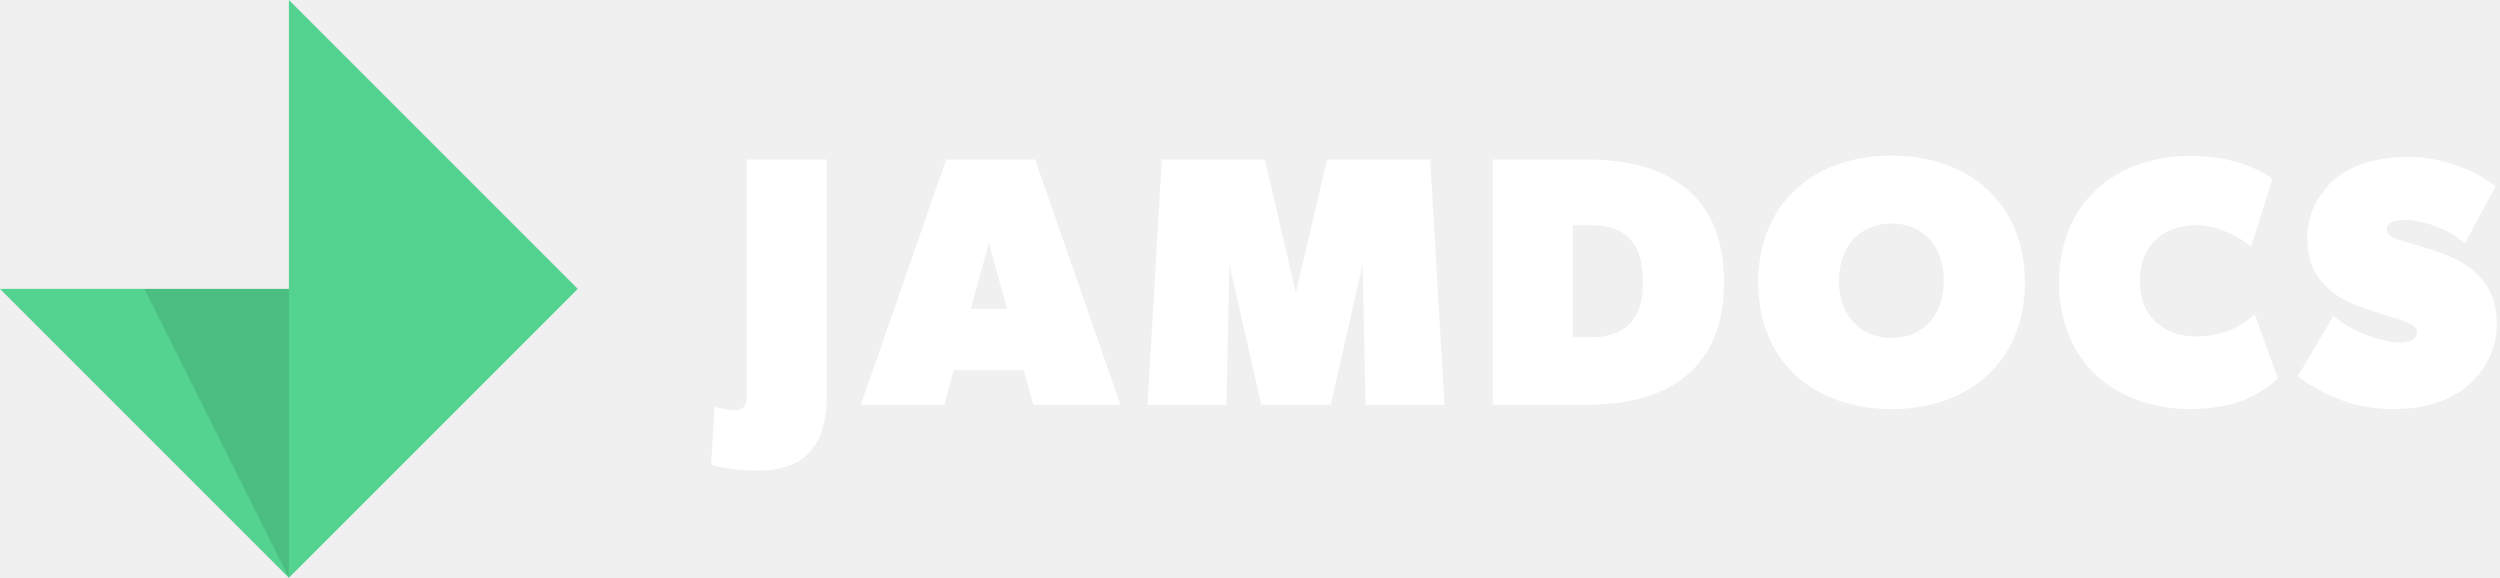
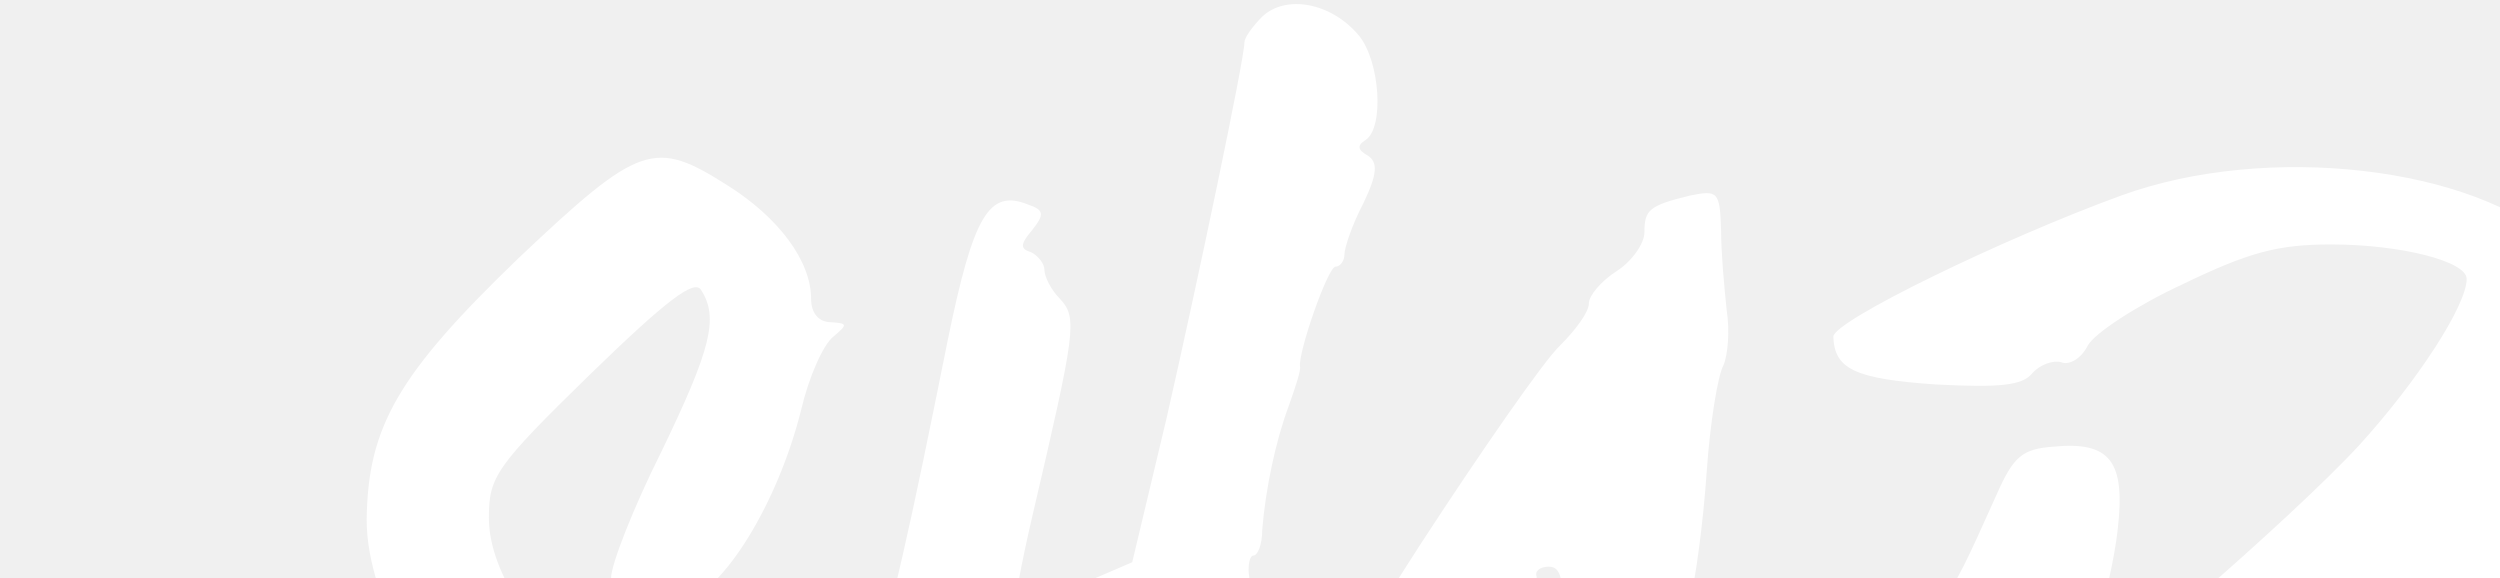
<svg xmlns="http://www.w3.org/2000/svg" width="225" height="52" viewBox="0 0 225 52">
-   <path fill="#FFFFFF" fill-rule="nonzero" d="M74.4,14.352 L74.4,35.632 C74.4,40.432 72.16,42.352 68.16,42.352 C66.4,42.352 64.48,42.032 64,41.808 L64.32,36.592 C64.8,36.752 65.44,36.912 66.08,36.912 C66.72,36.912 67.2,36.752 67.2,35.632 L67.2,14.352 L74.4,14.352 Z M93.16,14.352 L100.84,36.432 L93,36.432 L92.136,33.328 L85.832,33.328 L85,36.432 L77.48,36.432 L85.16,14.352 L93.16,14.352 Z M87.368,27.792 L90.632,27.792 L89,21.872 L87.368,27.792 Z M128.72,14.352 L130,36.432 L122.896,36.432 L122.64,23.792 L119.76,36.432 L113.52,36.432 L110.64,23.792 L110.384,36.432 L103.28,36.432 L104.56,14.352 L113.84,14.352 L116.624,26.352 L119.44,14.352 L128.72,14.352 Z M155.16,25.392 C155.16,29.872 153.56,32.432 151.48,34.032 C149.4,35.632 146.52,36.432 142.68,36.432 L134.36,36.432 L134.36,14.352 L142.68,14.352 C146.52,14.352 149.4,15.152 151.48,16.752 C153.56,18.352 155.16,20.912 155.16,25.392 Z M147.864,25.392 C147.864,23.152 147.256,22.032 146.584,21.392 C145.944,20.752 144.824,20.272 143.224,20.272 L141.56,20.272 L141.56,30.352 L143.224,30.352 C144.824,30.352 145.944,29.872 146.584,29.232 C147.224,28.592 147.864,27.632 147.864,25.392 Z M182.24,25.424 C182.24,32.624 177.12,36.816 170.24,36.816 C163.36,36.816 158.24,32.624 158.24,25.424 C158.24,18.224 163.36,14 170.24,14 C177.12,14 182.24,18.224 182.24,25.424 Z M174.944,25.264 C174.944,22.224 173.12,20.112 170.24,20.112 C167.36,20.112 165.504,22.224 165.504,25.264 C165.504,28.304 167.36,30.416 170.24,30.416 C173.12,30.416 174.944,28.304 174.944,25.264 Z M202.92,28.272 L205,34.032 C204.2,34.832 201.96,36.816 197.16,36.816 C190.6,36.816 185.32,32.784 185.32,25.424 C185.32,18.064 190.6,14.032 197.16,14.032 C202.12,14.032 204.52,16.112 204.52,16.112 L202.6,22.192 C202.6,22.192 200.36,20.272 197.64,20.272 C194.92,20.272 192.584,21.872 192.584,25.328 C192.584,28.752 195.08,30.288 197.64,30.288 C200.2,30.288 201.96,29.232 202.92,28.272 Z M224.72,29.168 C224.72,31.472 223.6,33.552 221.84,34.928 C220.08,36.272 217.872,36.816 215.312,36.816 C212.752,36.816 209.808,36.112 206.8,33.872 L210,28.432 C212.048,30.16 214.928,30.832 215.888,30.832 C216.848,30.832 217.52,30.544 217.52,29.904 C217.52,29.264 216.72,29.008 215.92,28.752 C215.12,28.528 213.36,27.952 212.72,27.728 C212.08,27.472 210.8,27.056 209.68,26.096 C208.56,25.136 207.664,23.792 207.664,21.392 C207.664,18.992 208.912,17.136 210.224,16.048 C211.568,14.928 213.776,14.128 216.72,14.128 C219.664,14.128 222.672,15.184 224.592,16.784 L221.84,21.904 C220.176,20.432 217.744,19.792 216.592,19.792 C215.44,19.792 214.8,20.016 214.8,20.688 C214.8,21.328 215.824,21.552 216.336,21.712 C216.848,21.872 218.192,22.256 218.96,22.512 C219.728,22.768 221.52,23.408 222.64,24.368 C223.76,25.328 224.72,26.832 224.72,29.168 Z" />
-   <polygon fill="#54D28F" points="0 26 26 52 52 26 26 0 26 26" />
-   <polygon fill="#000" points="26 26 26 52 13 26" opacity=".1" />
+   <g transform="translate(0,130) scale(0.1,-0.1)" fill="#fff" stroke="none">
+     <path d="M1136 1285 c-9 -9 -16 -19 -16 -23 0 -15 -42 -215 -70 -338 l-31 -130 -51 -22 c-28 -12 -53 -21 -54 -19 -2 1 5 39 15 82 39 167 41 179 25 196                                         -8 8 -14 20 -14 26 0 6 -6 13 -12 16 -10 3 -10 7 1 20 11 14 11 18 -4 23 -35                                         14 -49 -10 -72 -122 -66 -329 -76 -354 -145 -390 -16 -8 -28 -19 -28 -24 0                                         -16 19 -21 41 -10 18 10 20 9 15 -7 -34 -110 -45 -213 -30 -270 15 -55 91 -3                                         116 79 9 29 19 73 23 98 8 48 32 151 38 157 10 9 97 49 97 44 0 -3 -16 -69                                         -36 -146 -19 -77 -38 -172 -41 -211 -6 -75 3 -164 16 -164 13 0 30 46 21 60                                         -5 9 -1 20 13 31 12 10 18 18 13 19 -5 0 -3 7 4 15 7 8 10 22 6 30 -5 13 -2                                         14 15 4 22 -11 37 2 64 56 6 11 20 25 32 31 12 6 47 44 77 86 65 89 113 123                                         185 133 l54 7 -6 -33 c-4 -19 -10 -110 -13 -204 l-7 -170 -49 -60 c-26 -33                                         -48 -63 -48 -68 0 -12 42 12 76 45 l31 29 7 -40 c6 -39 26 -58 26 -25 0 8 4                                         13 9 9 6 -3 13 11 16 32 9 56 13 63 32 70 10 4 25 15 33 26 20 24 71 30 86 9                                         11 -15 14 -15 31 0 10 9 25 18 33 20 19 4 40 24 40 37 0 5 8 16 18 23 11 7 26                                         27 35 43 8 17 19 29 24 28 4 -2 8 3 8 10 1 6 6 11 13 10 7 -2 12 2 12 7 0 6 6                                         10 13 10 17 0 60 58 52 70 -5 9 10 15 18 8 1 -2 14 7 27 20 21 19 22 24 10 32                                         -10 7 -11 10 -2 10 6 0 12 5 12 10 0 6 -9 10 -20 10 -17 0 -18 3 -9 18 6 10                                         20 18 31 18 17 0 17 -2 4 -12 -15 -10 -15 -13 -1 -24 11 -9 12 -15 5 -20 -7                                         -5 -6 -11 5 -20 13 -10 15 -9 15 8 0 11 8 26 17 33 15 13 16 11 10 -11 -18                                         -66 -19 -137 -3 -172 22 -46 59 -80 88 -81 90 -2 134 7 169 35 20 15 43 28 50                                         28 13 1 60 57 87 107 7 12 18 23 24 23 5 0 8 6 5 14 -3 8 -3 17 1 20 3 4 7 16                                         9 28 2 12 9 31 17 43 7 11 18 37 25 58 7 20 17 37 22 37 5 0 2 -17 -6 -37 -9                                         -20 -18 -71 -21 -112 -3 -42 -9 -96 -14 -121 -5 -25 -12 -66 -15 -92 -5 -38                                         -10 -47 -28 -50 -18 -2 -22 -9 -20 -35 2 -25 0 -31 -12 -27 -8 4 -15 1 -15 -4                                         0 -6 9 -14 20 -17 11 -3 20 -14 20 -23 -1 -16 -2 -15 -11 1 -5 9 -15 17 -21                                         17 -6 0 1 -11 17 -25 17 -17 25 -33 22 -45 -3 -11 0 -18 6 -17 6 1 16 -9 24                                         -23 7 -14 13 -19 13 -12 0 6 9 12 19 12 11 0 31 15 44 33 32 41 109 204 158                                         332 32 85 38 95 39 65 1 -19 3 -62 4 -95 2 -33 4 -72 5 -87 1 -23 6 -28 27                                         -28 27 0 84 48 84 71 0 24 63 139 76 139 9 0 14 12 14 33 0 19 9 60 21 93 27                                         79 48 171 54 239 5 52 4 55 -18 55 -27 0 -67 -26 -67 -44 0 -15 -42 -56 -58                                         -56 -7 0 -12 -12 -12 -27 0 -16 -3 -39 -7 -52 -5 -21 -3 -23 18 -17 l24 7 -24                                         -19 c-16 -13 -22 -25 -18 -36 4 -10 3 -14 -3 -11 -5 3 -14 -4 -20 -15 -17 -32                                         -27 -24 -34 29 -11 86 -58 78 -115 -19 -23 -38 -41 -72 -41 -77 0 -4 -7 -16                                         -14 -26 -13 -16 -14 -14 -9 25 2 24 12 77 21 118 25 113 24 428 -1 493 -20 50                                         -37 64 -29 22 3 -17 0 -25 -10 -25 -17 0 -16 4 -22 -112 -2 -47 -10 -97 -17                                         -110 -7 -12 -12 -51 -12 -85 0 -35 -3 -63 -7 -63 -10 0 -8 -20 3 -37 5 -9 3                                         -11 -6 -7 -15 6 -33 137 -19 142 4 1 6 17 4 36 -3 24 -11 37 -30 46 -75 35                                         -73 35 -102 18 -28 -16 -29 -16 -67 21 -76 71 -262 93 -394 45 -107 -39 -259                                         -113 -259 -127 1 -29 19 -38 92 -43 58 -3 78 -1 87 10 7 8 19 12 26 10 7 -3                                         18 3 24 15 6 11 44 36 85 55 60 29 86 36 134 36 62 0 122 -15 122 -31 0 -24                                         -45 -93 -97 -150 -60 -65 -242 -223 -249 -216 -2 2 3 23 11 47 8 24 18 66 21                                         94 7 61 -7 79 -58 74 -28 -2 -36 -9 -51 -43 -51 -113 -46 -108 -127 -127 -102                                         -23 -160 -31 -160 -21 0 4 5 26 10 48 6 22 13 76 16 120 3 44 10 87 15 96 4 9                                         6 31 3 50 -2 19 -5 51 -5 71 -1 36 -3 37 -28 32 -37 -9 -41 -13 -41 -33 0 -10                                         -11 -26 -25 -35 -14 -9 -25 -22 -25 -29 0 -8 -12 -24 -26 -38 -14 -13 -71 -95                                         -127 -181 l-101 -158 -43 0 c-44 0 -52 7 -31 28 7 7 9 12 5 12 -3 0 0 17 7 38                                         7 20 12 45 10 55 -1 9 1 17 4 17 4 0 8 10 8 23 3 37 12 80 24 112 6 17 11 32                                         10 35 -2 12 25 90 32 90 4 0 8 5 8 11 0 6 7 27 17 46 13 27 13 37 4 43 -9 5                                         -10 9 -2 14 17 11 13 71 -6 94 -25 30 -66 37 -87 17z m1214 -270 c-7 -9 -15                                         -13 -17 -11 -7 7 7 26 19 26 6 0 6 -6 -2 -15z m130 -13 c0 -15 -2 -15 -10 -2                                         -13 20 -13 33 0 25 6 -3 10 -14 10 -23z m-40 -30 c-6 -2 -10 -34 -10 -71 0                                         -136 -29 -227 -115 -366 -52 -84 -97 -123 -147 -128 -30 -3 -38 1 -58 29 l-22                                         34 21 45 c11 25 21 52 21 61 0 9 16 39 35 65 19 27 35 54 35 60 0 6 7 17 15                                         25 8 9 15 24 15 35 0 11 5 17 10 14 6 -3 10 -2 10 3 0 5 10 20 23 33 67 70 94                                         131 65 142 -7 2 -1 8 14 12 15 4 35 18 44 33 l17 25 18 -24 c10 -13 14 -25 9                                         -27z m71 -203 c-5 -13 -10 -19 -10 -12 -1 15 10 45 15 40 3 -2 0 -15 -5 -28z                                         m-1106 -30 c-2 -28 -5 -53 -7 -54 -2 -2 -25 -6 -53 -9 -27 -3 -44 -3 -37 0 6                                         3 12 10 12 15 0 5 15 26 33 46 17 19 31 39 30 44 -2 5 3 9 11 9 11 0 14 -12                                         11 -51z m318 -56 c-28 -67 -95 -198 -111 -216 -8 -9 -12 -20 -9 -24 4 -3 -1                                         -12 -11 -20 -12 -10 -14 -16 -5 -19 10 -4 10 -13 -1 -39 -8 -19 -10 -37 -5                                         -42 5 -5 2 -18 -7 -31 -15 -22 -16 -22 -40 -3 -23 18 -64 18 -64 0 0 -5 -4 -9                                         -8 -9 -9 0 -1 67 22 185 8 44 15 90 16 103 0 13 5 28 10 35 6 7 16 20 23 31 8                                         10 27 19 44 20 18 1 35 5 39 9 4 4 13 7 20 7 7 0 30 11 50 25 50 34 56 32 37                                         -12z m286 -27 c-13 -29 -17 -30 -39 -16 -12 8 -10 10 9 10 13 0 22 3 18 6 -6                                         6 15 35 21 29 1 -1 -3 -14 -9 -29z m144 19 c-3 -9 -8 -14 -10 -11 -3 3 -2 9 2                                         15 9 16 15 13 8 -4z m-203 -19 c0 -2 -7 -7 -16 -10 -8 -3 -12 -2 -9 4 6 10 25                                         14 25 6z m852 -46 c3 -17 1 -33 -4 -36 -4 -3 -8 11 -8 30 0 44 6 47 12 6z                                         m-1691 -30 c16 0 10 -21 -30 -88 -21 -37 -47 -88 -56 -114 -10 -27 -22 -48                                         -27 -48 -11 0 -1 55 18 91 8 16 14 32 14 36 -1 5 9 40 22 79 19 60 25 69 36                                         58 7 -8 18 -14 23 -14z m799 -15 c0 -8 -7 -15 -15 -15 -13 0 -14 3 -3 15 16                                         18 18 18 18 0z m-40 -39 c-14 -14 -24 0 -16 21 6 15 8 15 16 3 6 -9 5 -19 0                                         -24z m219 -17 c-18 -11 -19 -8 -12 20 5 21 7 21 16 6 6 -12 5 -20 -4 -26z" />
+     <path d="M1516 341 c-4 -7 -5 -15 -2 -18 9 -9 19 4 14 18 -4 11 -6 11 -12 0z" />
+     <path d="M3922 1252 c-40 -62 -151 -329 -197 -476 -11 -32 -25 -60 -32 -63 -7 -3 -15 -14 -19 -25 -13 -44 -13 -7 2 83 25 148 27 207 8 226 -8 9 -13 24 -11                                         34 4 14 0 19 -17 19 -31 0 -63 -25 -71 -57 -17 -69 -59 -173 -70 -173 -8 0                                         -14 -24 -18 -67 -3 -38 -17 -102 -30 -143 -13 -42 -28 -98 -32 -125 -8 -47 -9                                         -48 -15 -20 -13 56 -48 110 -113 173 -92 88 -128 136 -134 180 -4 33 0 44 34                                         88 43 54 134 134 152 134 23 0 9 -64 -34 -152 -25 -51 -45 -100 -45 -110 0                                         -25 47 -35 79 -17 32 18 101 150 101 195 0 24 5 34 15 34 8 0 15 4 15 9 0 5                                         -7 11 -15 15 -8 3 -15 16 -15 28 -1 29 -25 59 -74 92 -63 42 -80 37 -183 -62                                         -164 -156 -186 -277 -74 -404 17 -20 31 -40 31 -45 0 -4 20 -31 45 -58 50 -54                                         75 -116 58 -143 -5 -10 -73 -57 -150 -107 -76 -49 -173 -117 -214 -150 -41                                         -33 -84 -67 -97 -75 -16 -11 -19 -19 -12 -30 8 -13 10 -12 10 4 0 14 5 17 21                                         13 12 -3 22 0 26 9 3 8 8 12 12 9 4 -2 24 10 44 26 25 21 43 28 56 24 13 -4                                         27 1 39 13 29 29 185 106 342 168 25 10 53 27 62 39 l17 20 1 -22 c0 -13 5                                         -23 10 -23 21 0 70 31 70 43 0 7 16 37 35 67 19 30 35 60 35 65 0 6 -5 3 -10                                         -5 -7 -11 -10 -6 -10 20 -1 31 -2 32 -10 13 -12 -29 -17 -29 -15 -1 1 12 12                                         26 24 32 14 6 20 15 16 25 -7 19 -8 21 -6 43 1 11 7 15 23 10 16 -4 19 -2 13                                         8 -10 17 -16 80 -9 103 11 35 20 15 32 -70 6 -49 13 -97 14 -108 4 -24 25 -29                                         61 -16 22 9 110 124 130 171 9 21 -3 -156 -14 -209 -6 -28 -6 -47 0 -55 13                                         -15 13 -349 0 -356 -5 -4 -1 -31 8 -63 17 -55 33 -75 33 -40 0 9 8 25 17 35                                         11 13 18 39 20 76 7 159 9 180 16 175 4 -2 7 3 7 12 0 11 -5 15 -16 11 -8 -3                                         -12 -2 -9 4 3 6 13 10 21 10 16 0 19 17 4 22 -7 2 -7 15 1 38 9 26 9 35 1 38                                         -7 2 -12 8 -12 13 0 6 4 8 9 5 5 -3 11 1 15 9 3 8 2 15 -2 15 -4 0 -8 9 -8 20                                         0 11 3 20 6 20 3 0 6 19 8 41 1 23 9 54 17 70 8 15 15 37 15 49 0 11 4 20 9                                         20 4 0 11 46 15 102 4 56 12 110 17 120 7 13 7 23 0 32 -6 7 -8 16 -5 19 8 8                                         16 53 15 86 -1 13 3 29 8 35 14 18 22 66 11 66 -5 0 -10 5 -10 10 0 6 6 10 14                                         10 11 0 13 9 9 38 -6 43 -27 67 -64 76 -24 5 -31 0 -57 -42z m-325 -449 c-3                                         -10 -5 -2 -5 17 0 19 2 27 5 18 2 -10 2 -26 0 -35z" />
+     <path d="M4902 1292 c-6 -5 -20 -44 -29 -88 -9 -43 -22 -85 -29 -93 -18 -19 -156 -29 -152 -10 5 22 -39 23 -51 1 -9 -16 -26 -20 -123 -26 -62 -4 -130 -11                                         -151 -15 -34 -8 -39 -7 -47 14 -10 26 -29 35 -75 35 -36 0 -65 -28 -65 -62 0                                         -11 -8 -18 -20 -18 -17 0 -20 -6 -19 -42 1 -29 -13 -82 -44 -164 -25 -66 -48                                         -138 -51 -158 -3 -21 -10 -45 -15 -54 -20 -40 -63 -232 -65 -289 -1 -83 14                                         -100 53 -56 15 17 36 50 46 72 10 23 21 41 26 41 4 0 10 13 14 29 3 16 19 50                                         36 75 16 26 29 51 29 55 0 5 6 11 14 14 7 3 17 18 20 34 4 15 26 60 48 98 36                                         63 49 105 74 240 2 14 16 24 44 32 l41 10 -6 -31 c-4 -17 -19 -85 -35 -151                                         -52 -215 -102 -556 -82 -563 6 -2 12 -15 12 -28 0 -20 5 -24 28 -24 31 0 32 1                                         36 80 2 30 11 77 20 103 9 26 16 56 16 66 0 30 41 151 50 146 5 -3 19 -1 33 4                                         l24 9 -14 -41 c-24 -69 -38 -190 -27 -228 9 -29 14 -34 39 -32 52 4 68 39 117                                         248 l23 100 50 27 c27 15 51 26 52 24 1 -1 -5 -24 -13 -51 -9 -28 -20 -66 -24                                         -85 -53 -232 -57 -269 -44 -353 8 -43 23 -44 37 -3 7 20 6 30 -3 36 -9 6 -6                                         10 9 15 14 4 20 12 17 21 -3 7 -1 16 4 19 6 4 10 15 10 25 0 13 5 17 15 14 18                                         -7 20 12 3 20 -10 5 -10 7 0 12 6 3 10 10 6 15 -8 13 15 79 27 79 6 0 7 5 4                                         10 -3 6 12 65 35 133 58 172 60 180 64 223 3 22 7 48 10 59 3 11 11 40 17 65                                         6 25 27 83 45 130 36 90 40 105 24 95 -5 -3 -10 -1 -10 4 0 6 5 11 10 11 18 0                                         12 85 -7 103 -23 20 -64 30 -81 19z m-62 -245 c0 -17 -52 -232 -58 -244 -8                                         -13 -101 -57 -108 -50 -1 1 8 43 21 92 13 50 27 111 30 138 6 41 11 48 33 53                                         15 3 32 7 37 9 14 5 45 6 45 2z m-226 -69 c-8 -52 -14 -62 -14 -24 0 17 -9 35                                         -22 47 l-23 18 33 1 32 0 -6 -42z m-28 -130 c-8 -34 -20 -90 -27 -123 -6 -33                                         -18 -68 -26 -77 -21 -23 -83 -60 -83 -48 0 4 5 10 10 12 6 2 15 28 21 58 5 30                                         13 68 16 83 3 16 20 43 38 61 18 18 38 49 45 70 19 58 23 35 6 -36z" />
+     <path d="M467 1068 c-109 -105 -136 -152 -137 -236 0 -73 58 -177 159 -287 41 -45 61 -106 41 -130 -7 -8 -71 -51 -143 -96 -73 -46 -163 -108 -202 -139 -38                                         -31 -84 -67 -102 -79 -23 -16 -30 -27 -25 -39 6 -16 7 -16 10 1 2 12 9 16 19                                         13 14 -6 56 19 98 57 11 10 28 16 38 13 10 -2 30 6 45 18 15 13 47 32 72 44                                         74 34 171 77 243 107 38 16 77 40 88 53 48 61 6 177 -98 271 -90 81 -133 144                                         -133 195 0 37 6 46 91 129 69 67 94 86 100 76 16 -25 9 -53 -36 -146 -25 -50                                         -45 -101 -45 -113 0 -26 23 -35 63 -23 38 10 87 90 108 174 7 30 20 59 29 66                                         13 11 13 12 -2 13 -11 0 -18 8 -18 21 0 34 -29 73 -75 102 -66 42 -79 38 -188                                         -65z" />
+     <path d="M2340 270 c0 -5 5 -10 10 -10 6 0 10 5 10 10 0 6 -4 10 -10 10 -5 0 -10 -4 -10 -10z" />
+     <path d="M2360 165 c0 -8 5 -15 10 -15 6 0 10 7 10 15 0 8 -4 15 -10 15 -5 0 -10 -7 -10 -15z" />
+     <path d="M2370 120 c0 -5 5 -10 10 -10 6 0 10 5 10 10 0 6 -4 10 -10 10 -5 0 -10 -4 -10 -10z" />
+     <path d="M2390 85 c0 -8 5 -15 10 -15 6 0 10 7 10 15 0 8 -4 15 -10 15 -5 0 -10 -7 -10 -15z" />
+     <path d="M17 46 c-28 -21 -21 -39 8 -20 14 9 25 20 25 25 0 13 -12 11 -33 -5z" />
+     <path d="M2749 41 c-31 -25 -21 -35 11 -11 14 10 22 21 19 25 -3 3 -17 -3 -30 -14z" />
+   </g>
</svg>
